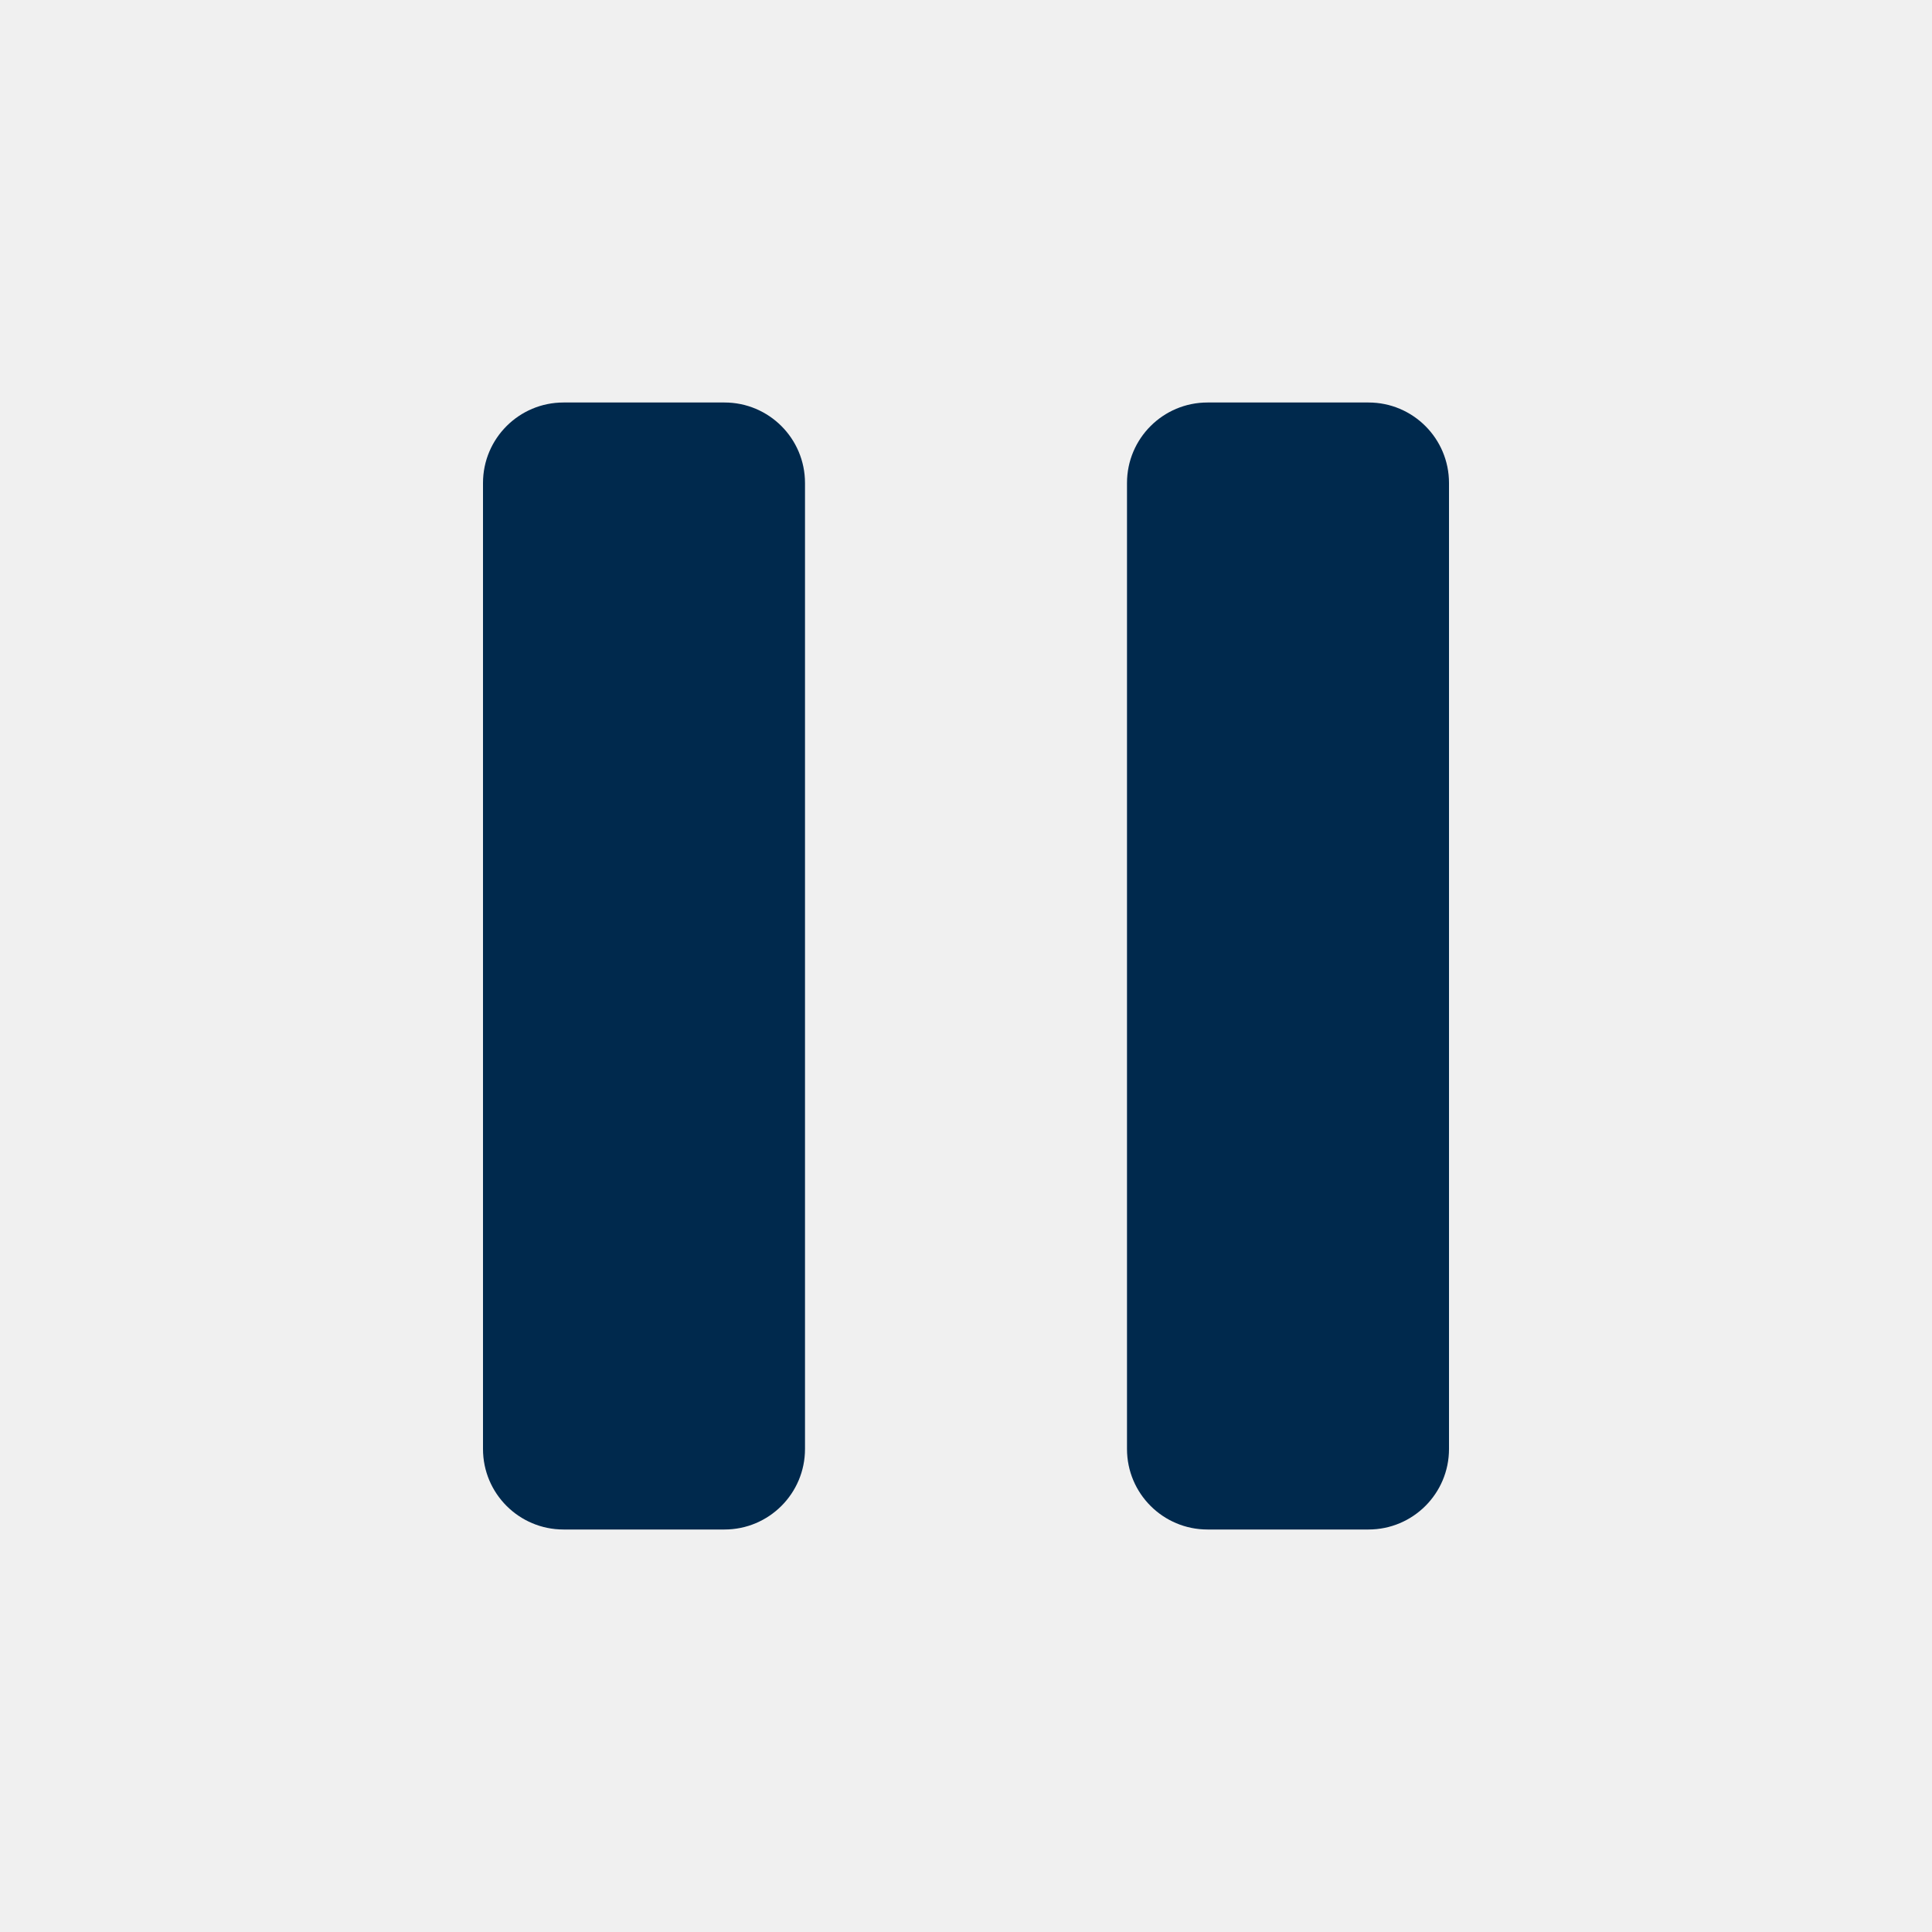
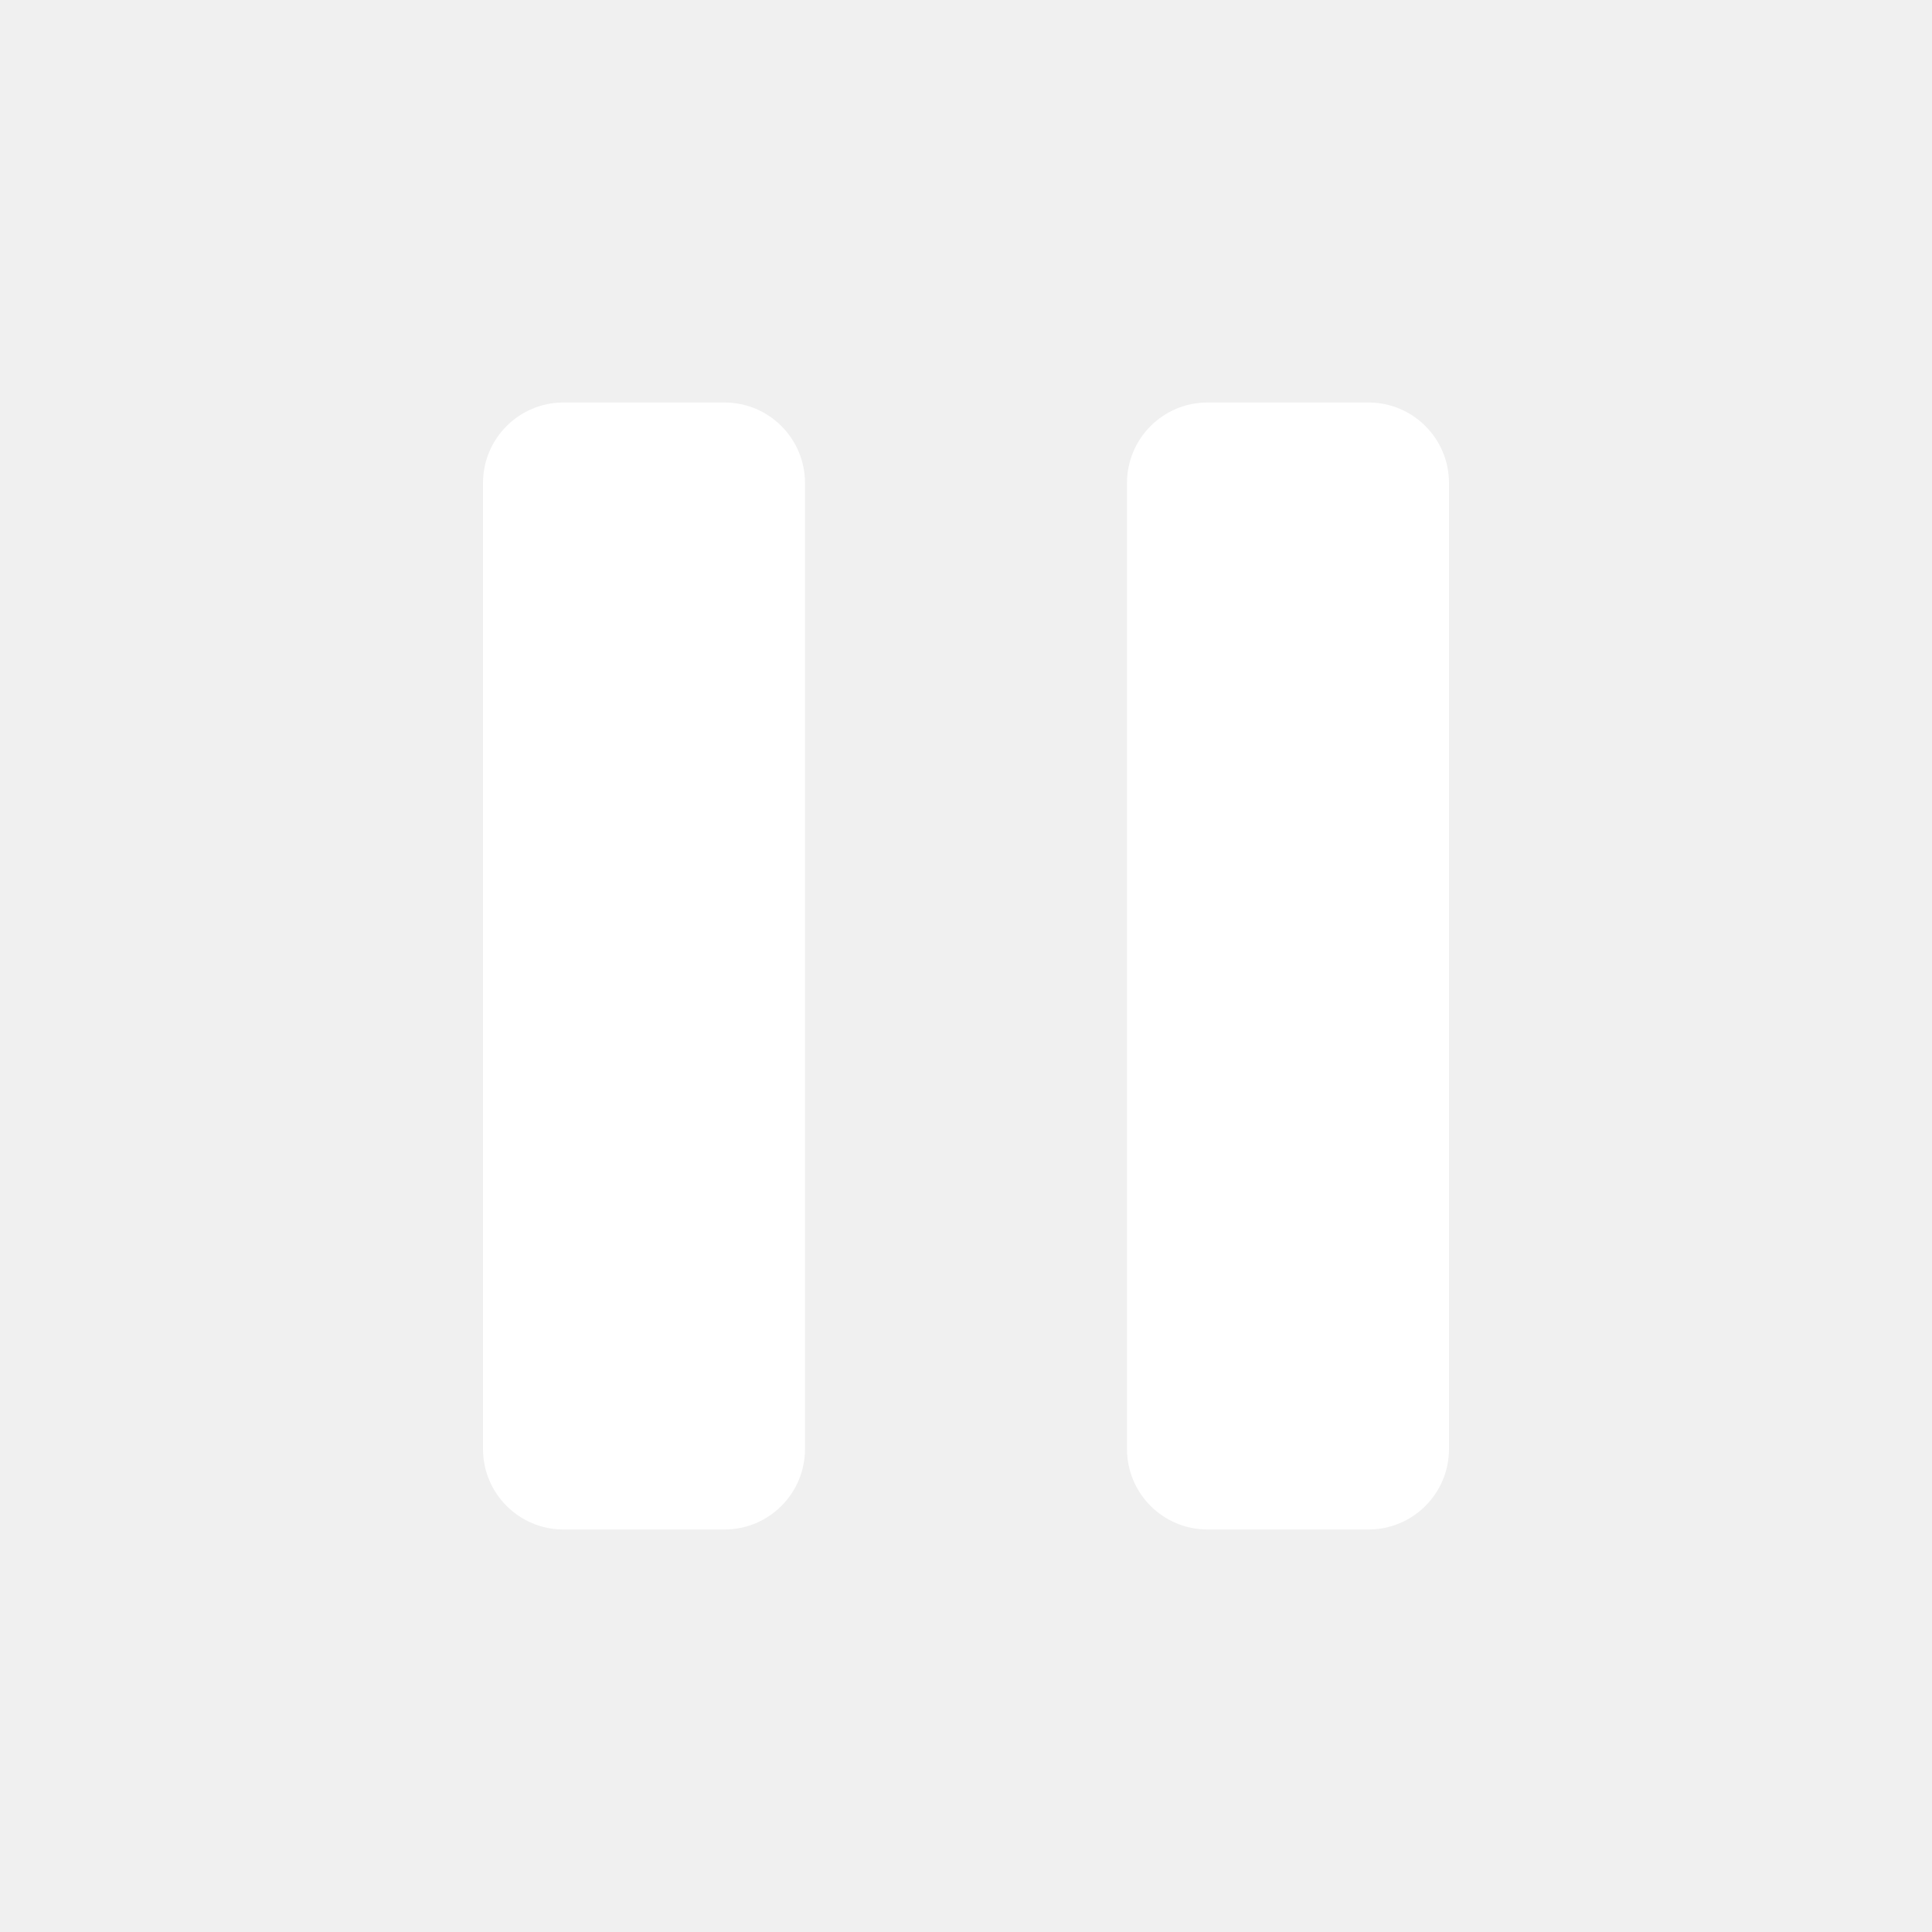
<svg xmlns="http://www.w3.org/2000/svg" viewBox="0 0 24 24" width="24" height="24">
-   <rect x="6" y="5" width="4" height="14" rx="1" fill="#00294D" />
-   <rect x="14" y="5" width="4" height="14" rx="1" fill="#00294D" />
+   <rect x="6" y="5" width="4" height="14" rx="1" fill="#FFFFFF" />
+   <rect x="14" y="5" width="4" height="14" rx="1" fill="#FFFFFF" />
</svg>
